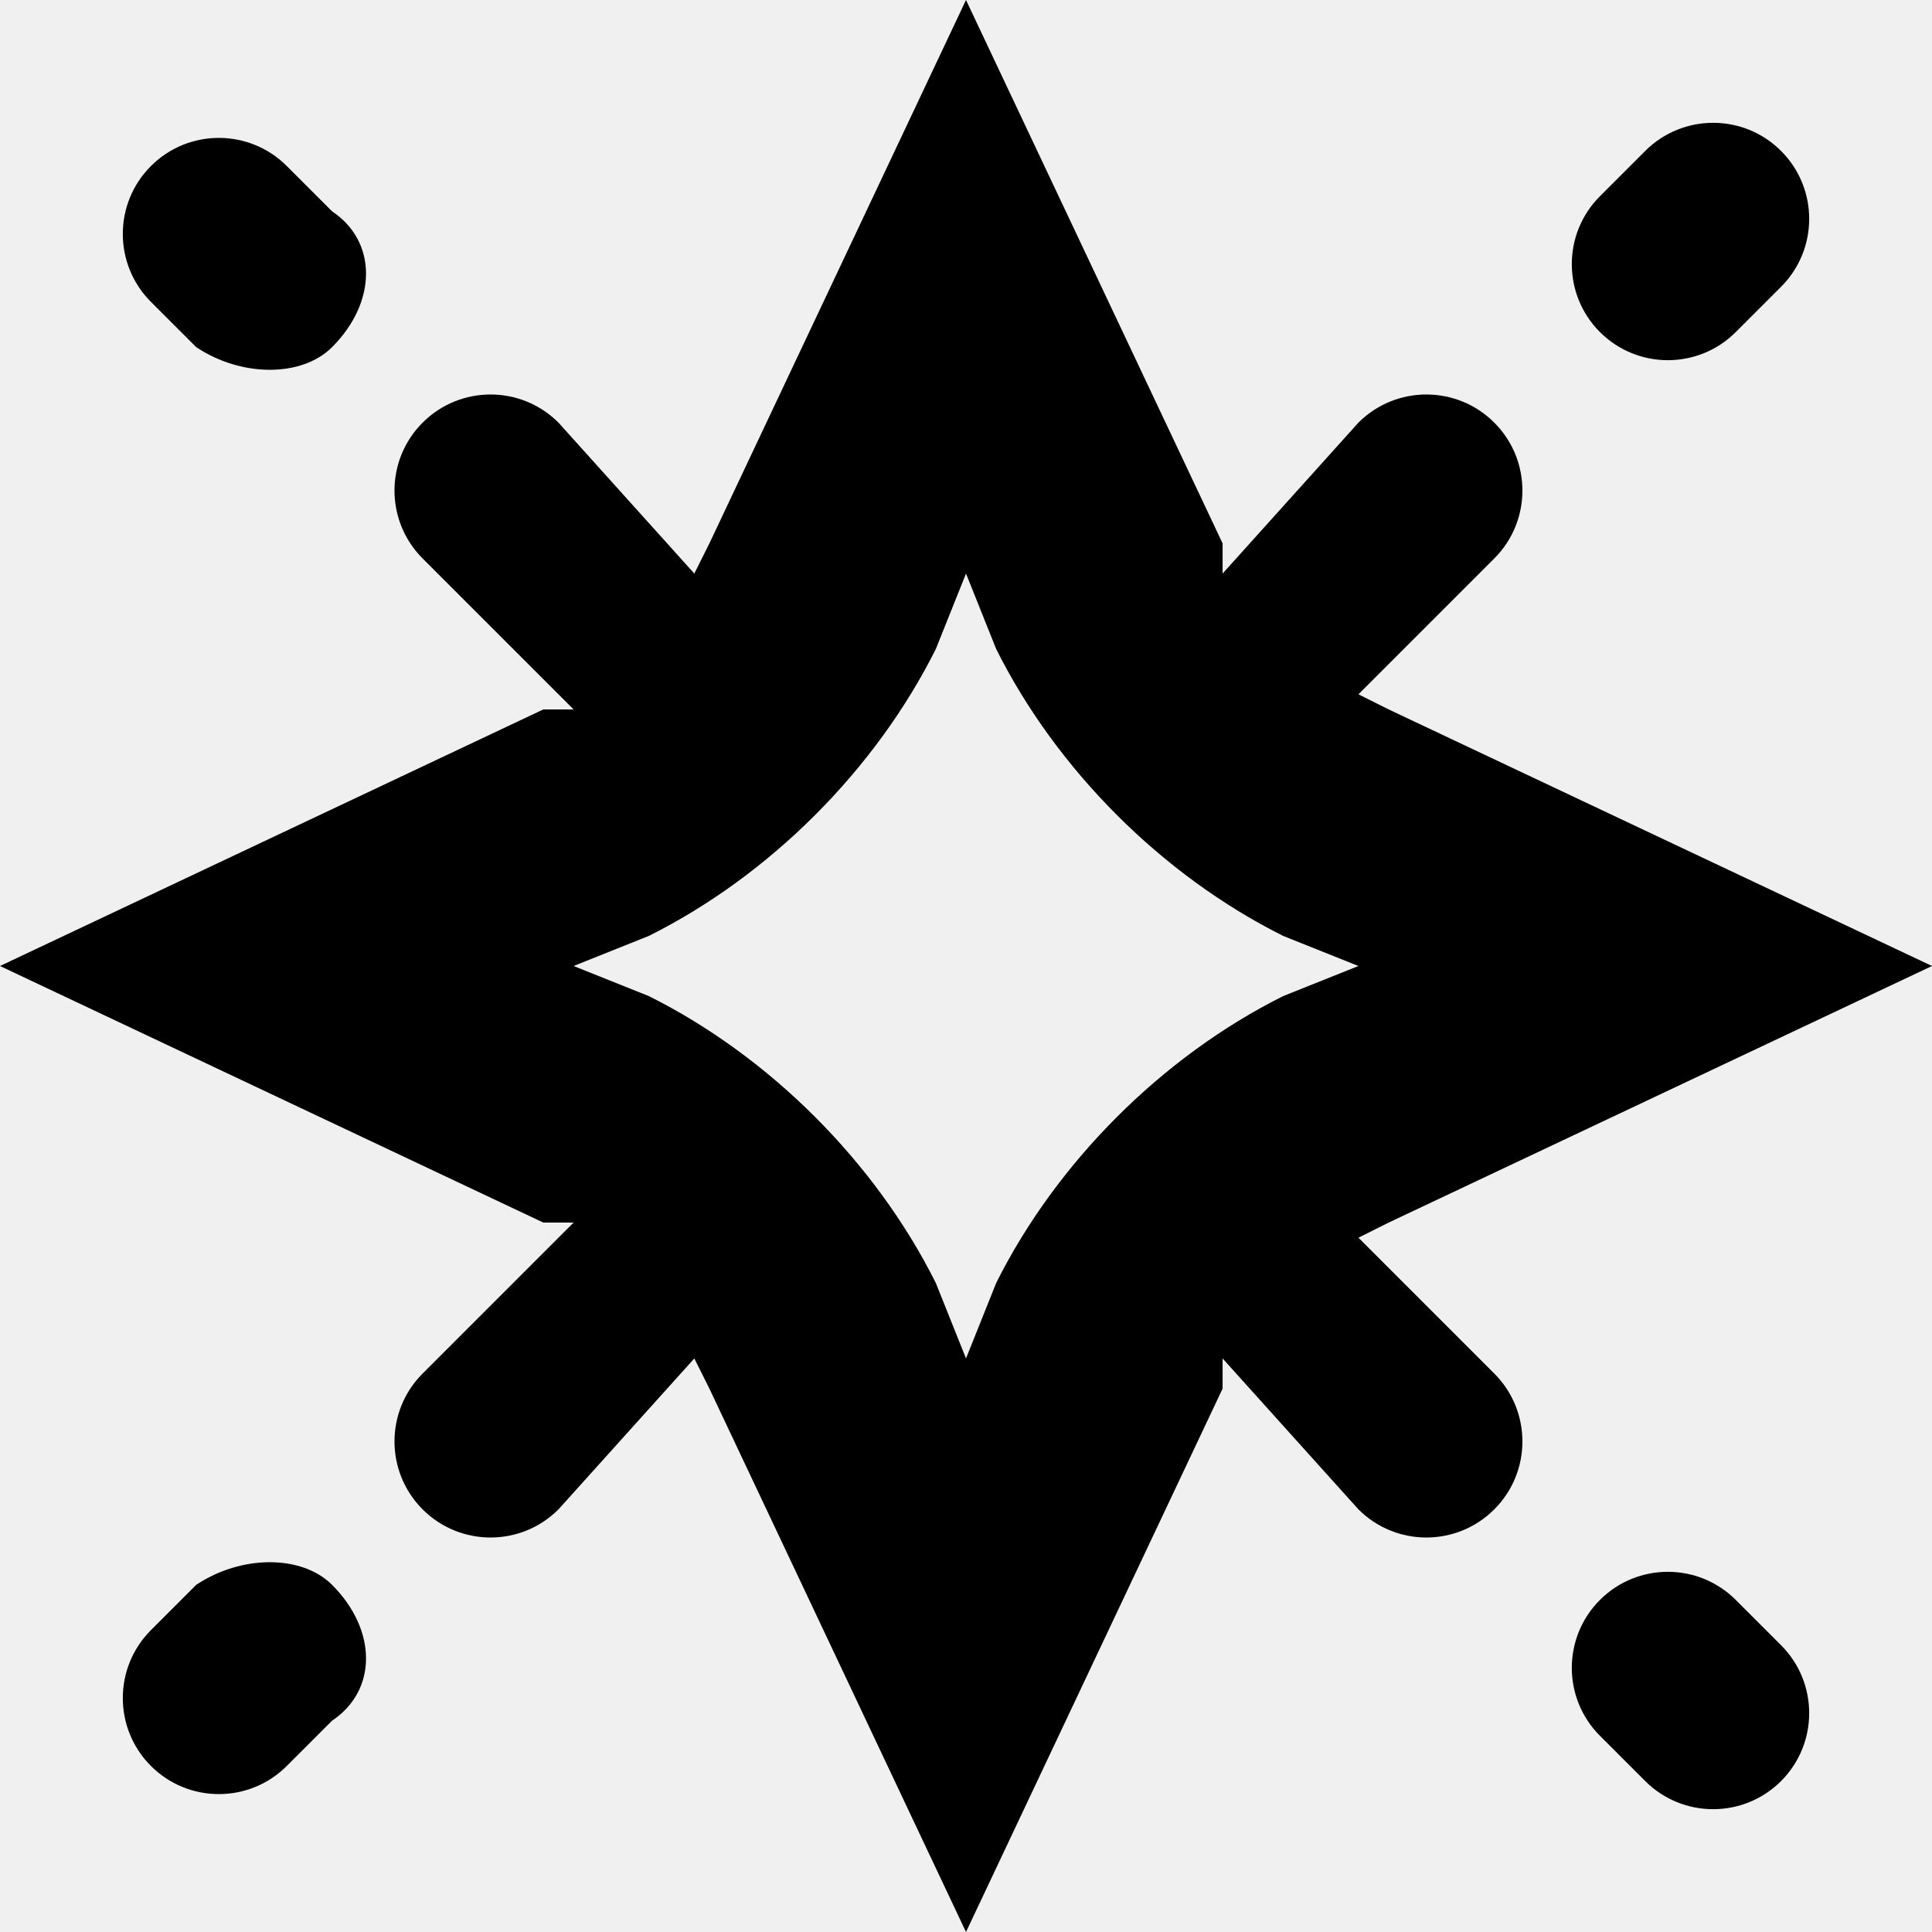
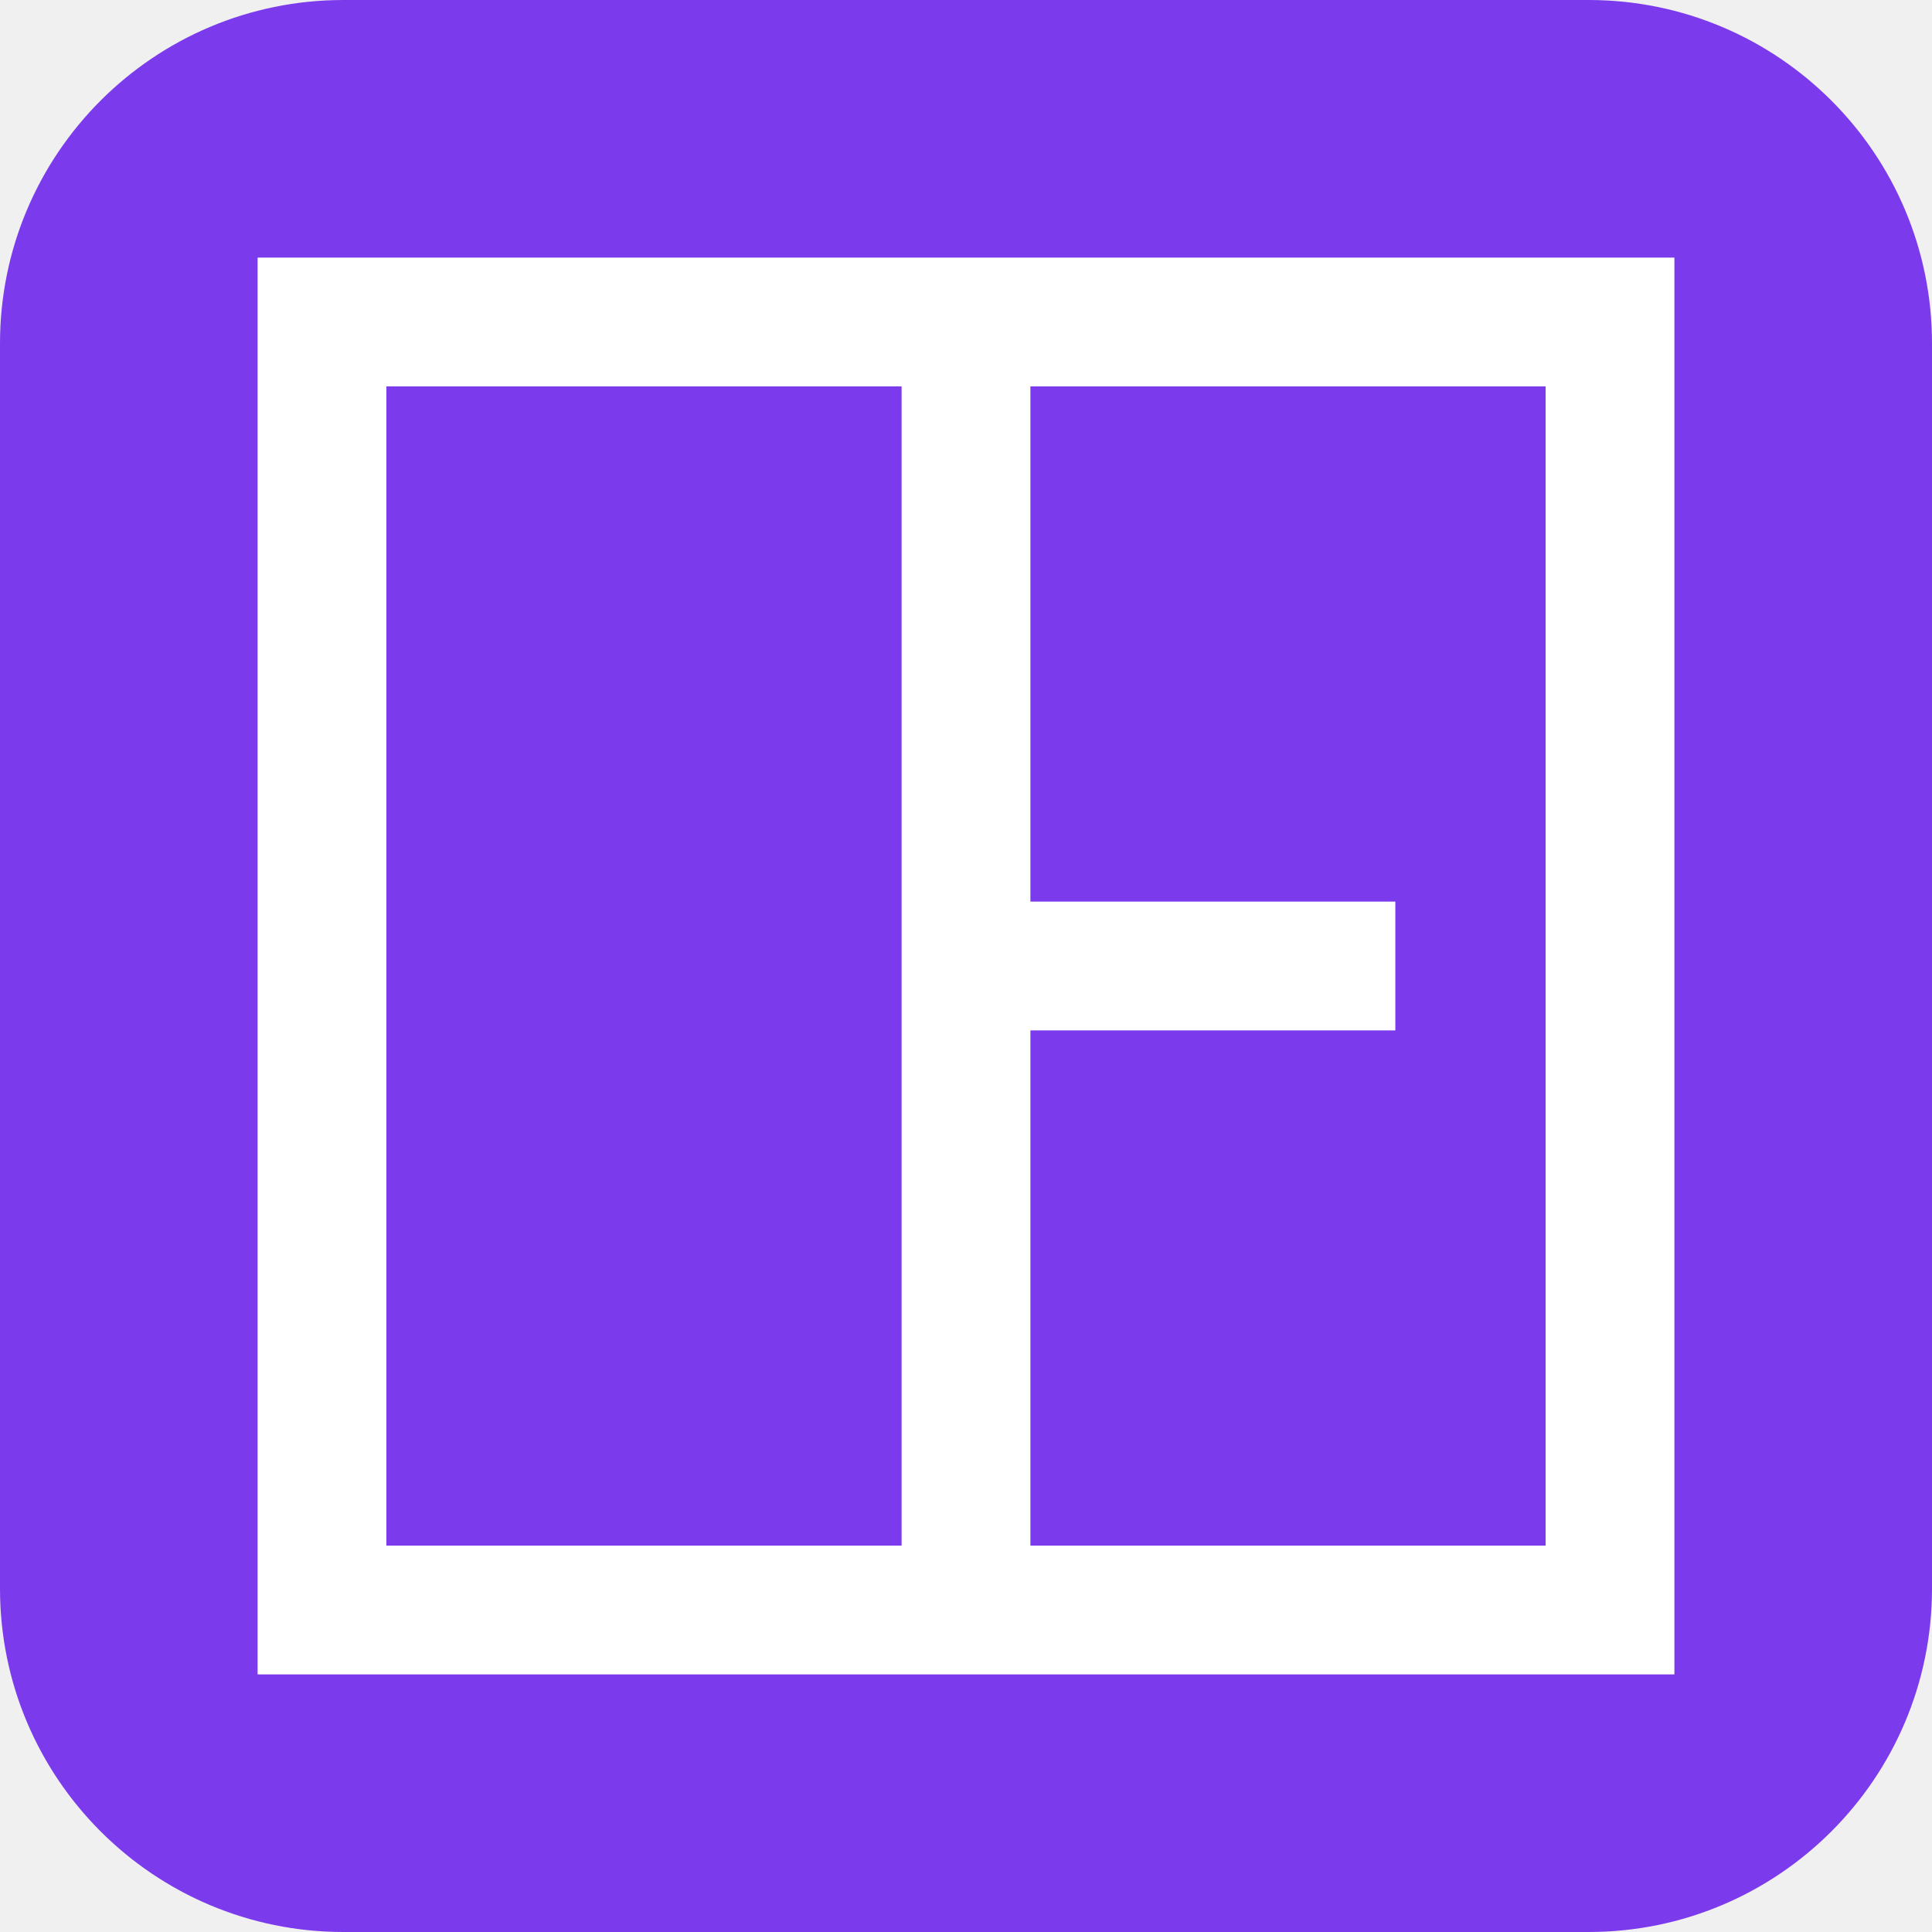
- <svg xmlns="http://www.w3.org/2000/svg" viewBox="0 0 128 128">
-   <path fill-rule="evenodd" d="M81 36 64 0 47 36l-1 2-9-10a6 6 0 0 0-9 9l10 10h-2L0 64l36 17h2L28 91a6 6 0 1 0 9 9l9-10 1 2 17 36 17-36v-2l9 10a6 6 0 1 0 9-9l-9-9 2-1 36-17-36-17-2-1 9-9a6 6 0 1 0-9-9l-9 10v-2Zm-17 2-2 5c-4 8-11 15-19 19l-5 2 5 2c8 4 15 11 19 19l2 5 2-5c4-8 11-15 19-19l5-2-5-2c-8-4-15-11-19-19l-2-5Z" clip-rule="evenodd" />
-   <path d="M118 19a6 6 0 0 0-9-9l-3 3a6 6 0 1 0 9 9l3-3Zm-96 4c-2 2-6 2-9 0l-3-3a6 6 0 1 1 9-9l3 3c3 2 3 6 0 9Zm0 82c-2-2-6-2-9 0l-3 3a6 6 0 1 0 9 9l3-3c3-2 3-6 0-9Zm96 4a6 6 0 0 1-9 9l-3-3a6 6 0 1 1 9-9l3 3Z" />
-   <style>path{fill:#000}@media (prefers-color-scheme:dark){path{fill:#fff}}</style>
+ <svg xmlns="http://www.w3.org/2000/svg" width="32" height="32" viewBox="0 0 180 180" fill="none">
+   <rect width="180" height="180" rx="32" fill="#7c3aed" />
+   <path d="M30 30 H150 V150 H30 Z" stroke="#ffffff" stroke-width="12" stroke-linejoin="miter" fill="none" />
+   <path d="M90 30 V150" stroke="#ffffff" stroke-width="12" stroke-linejoin="miter" />
+   <path d="M90 90 H130" stroke="#ffffff" stroke-width="12" stroke-linejoin="miter" />
</svg>
